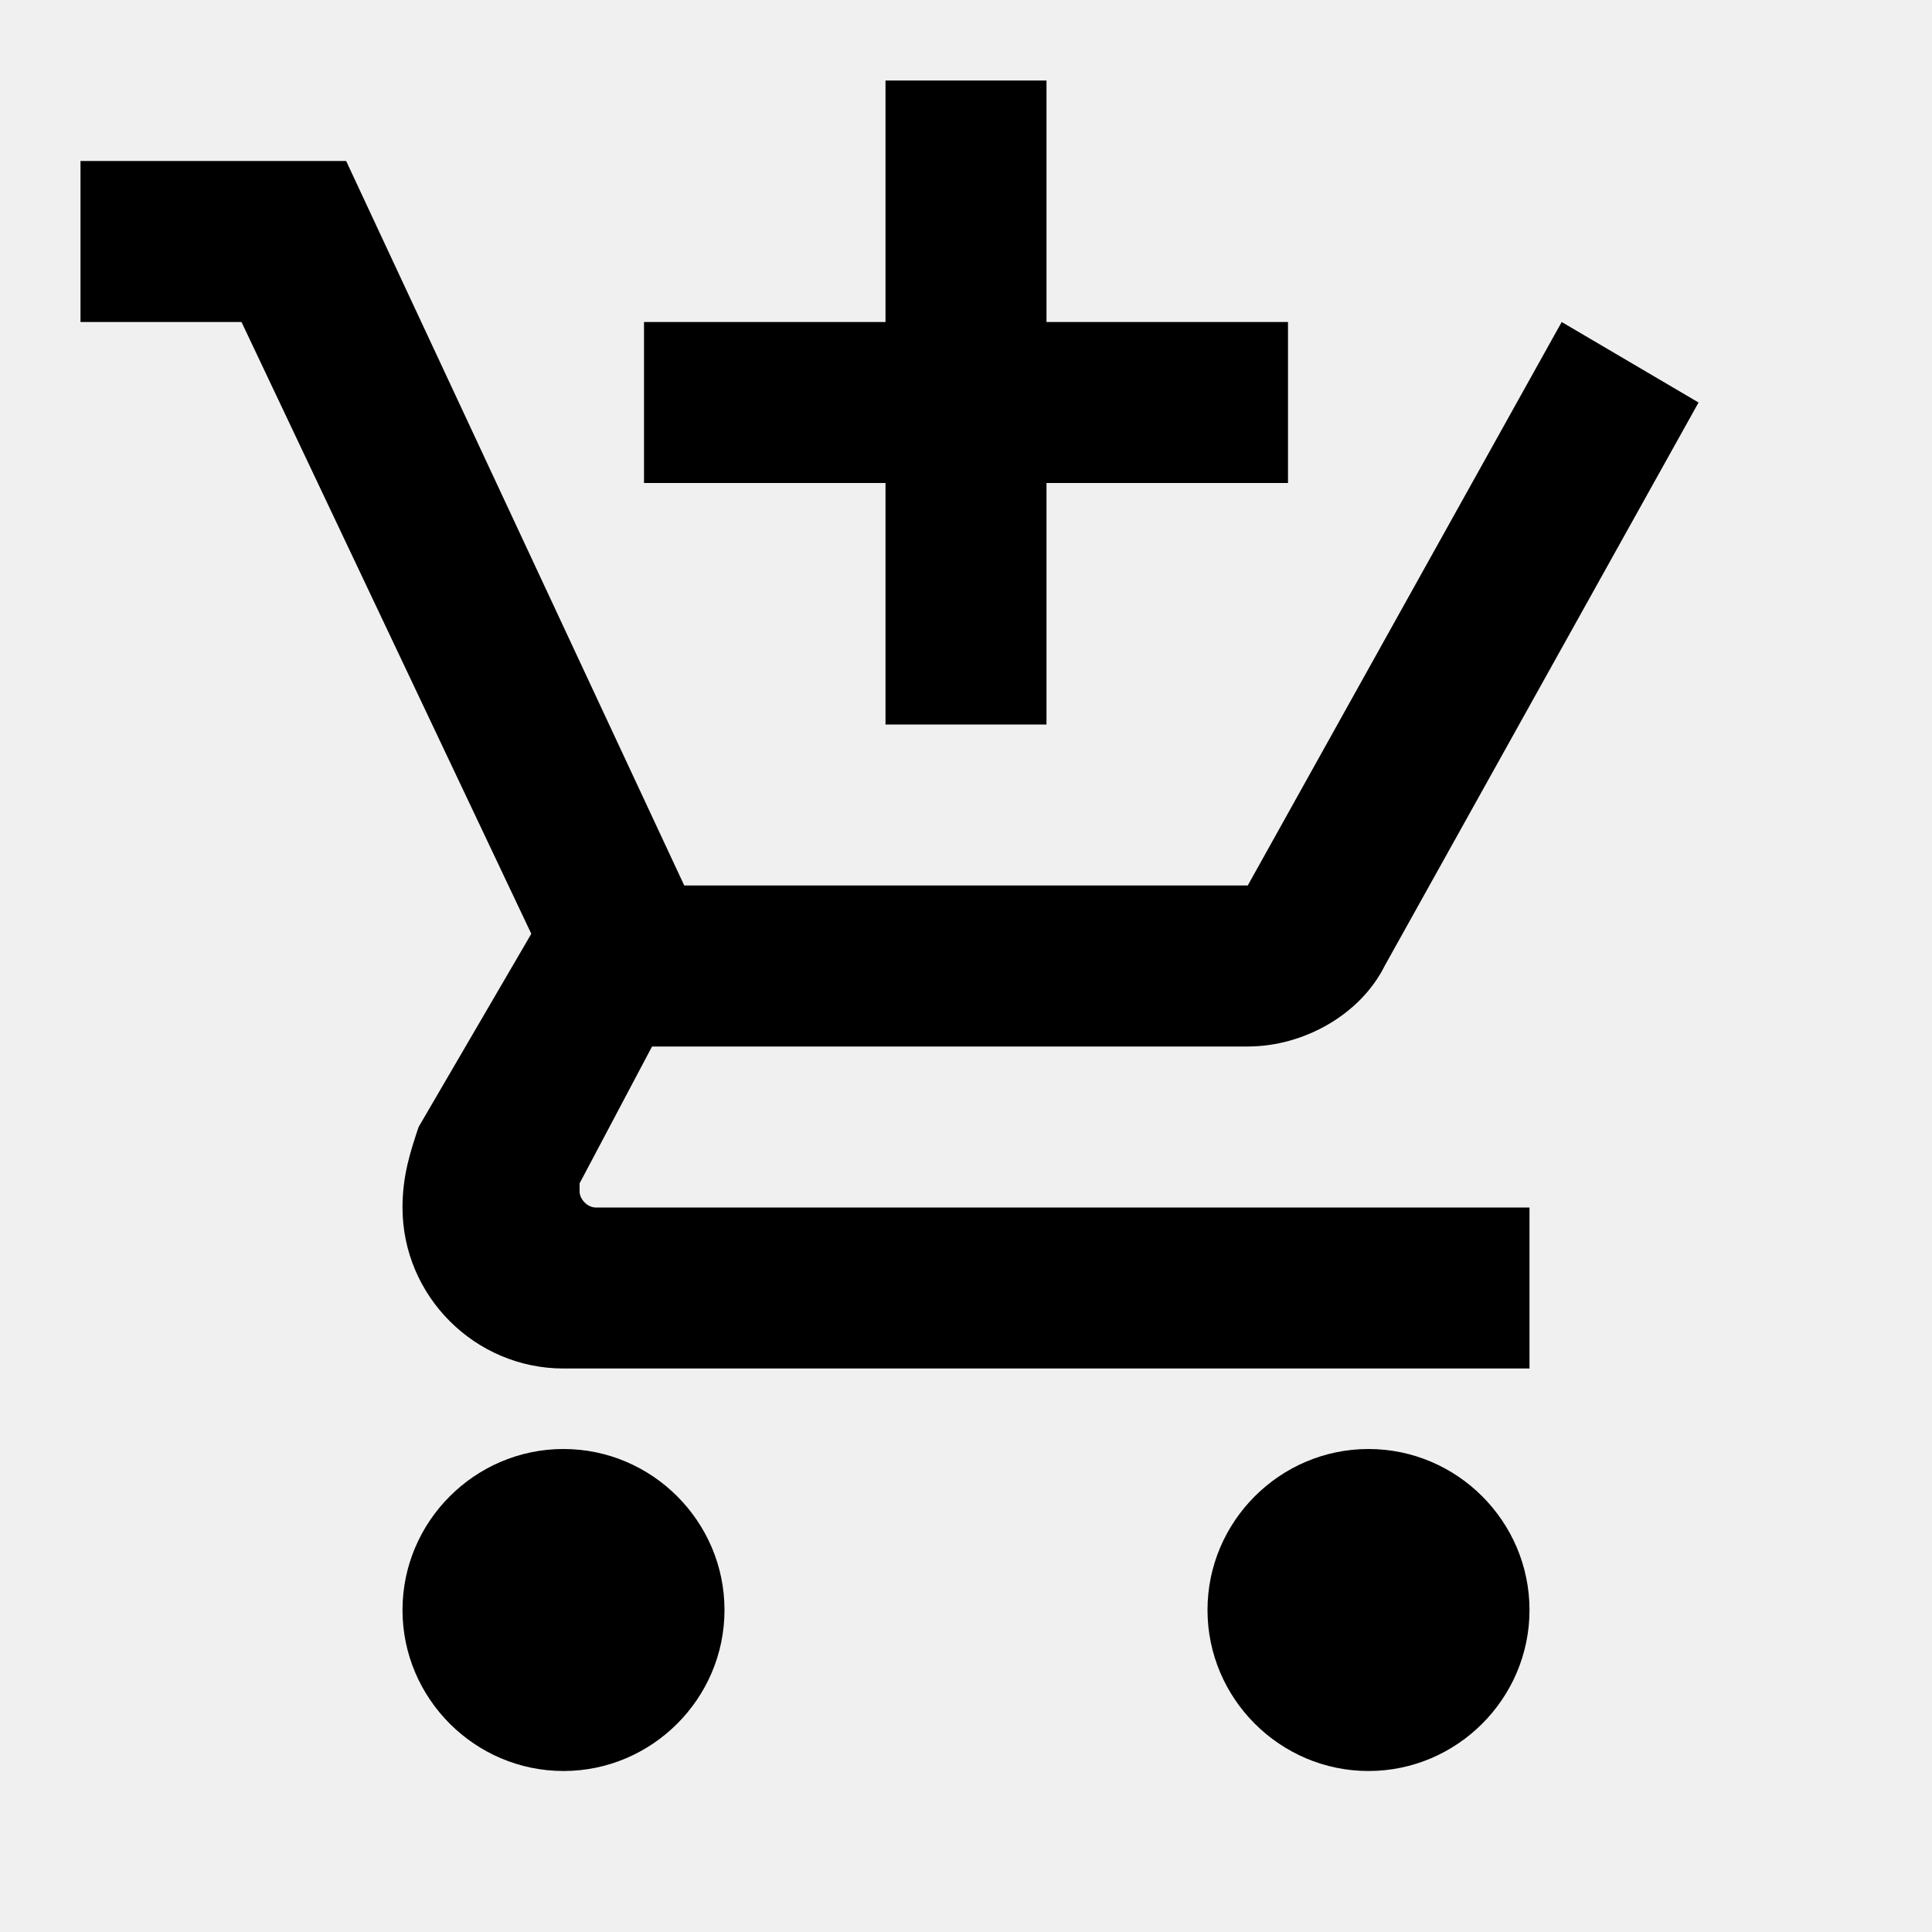
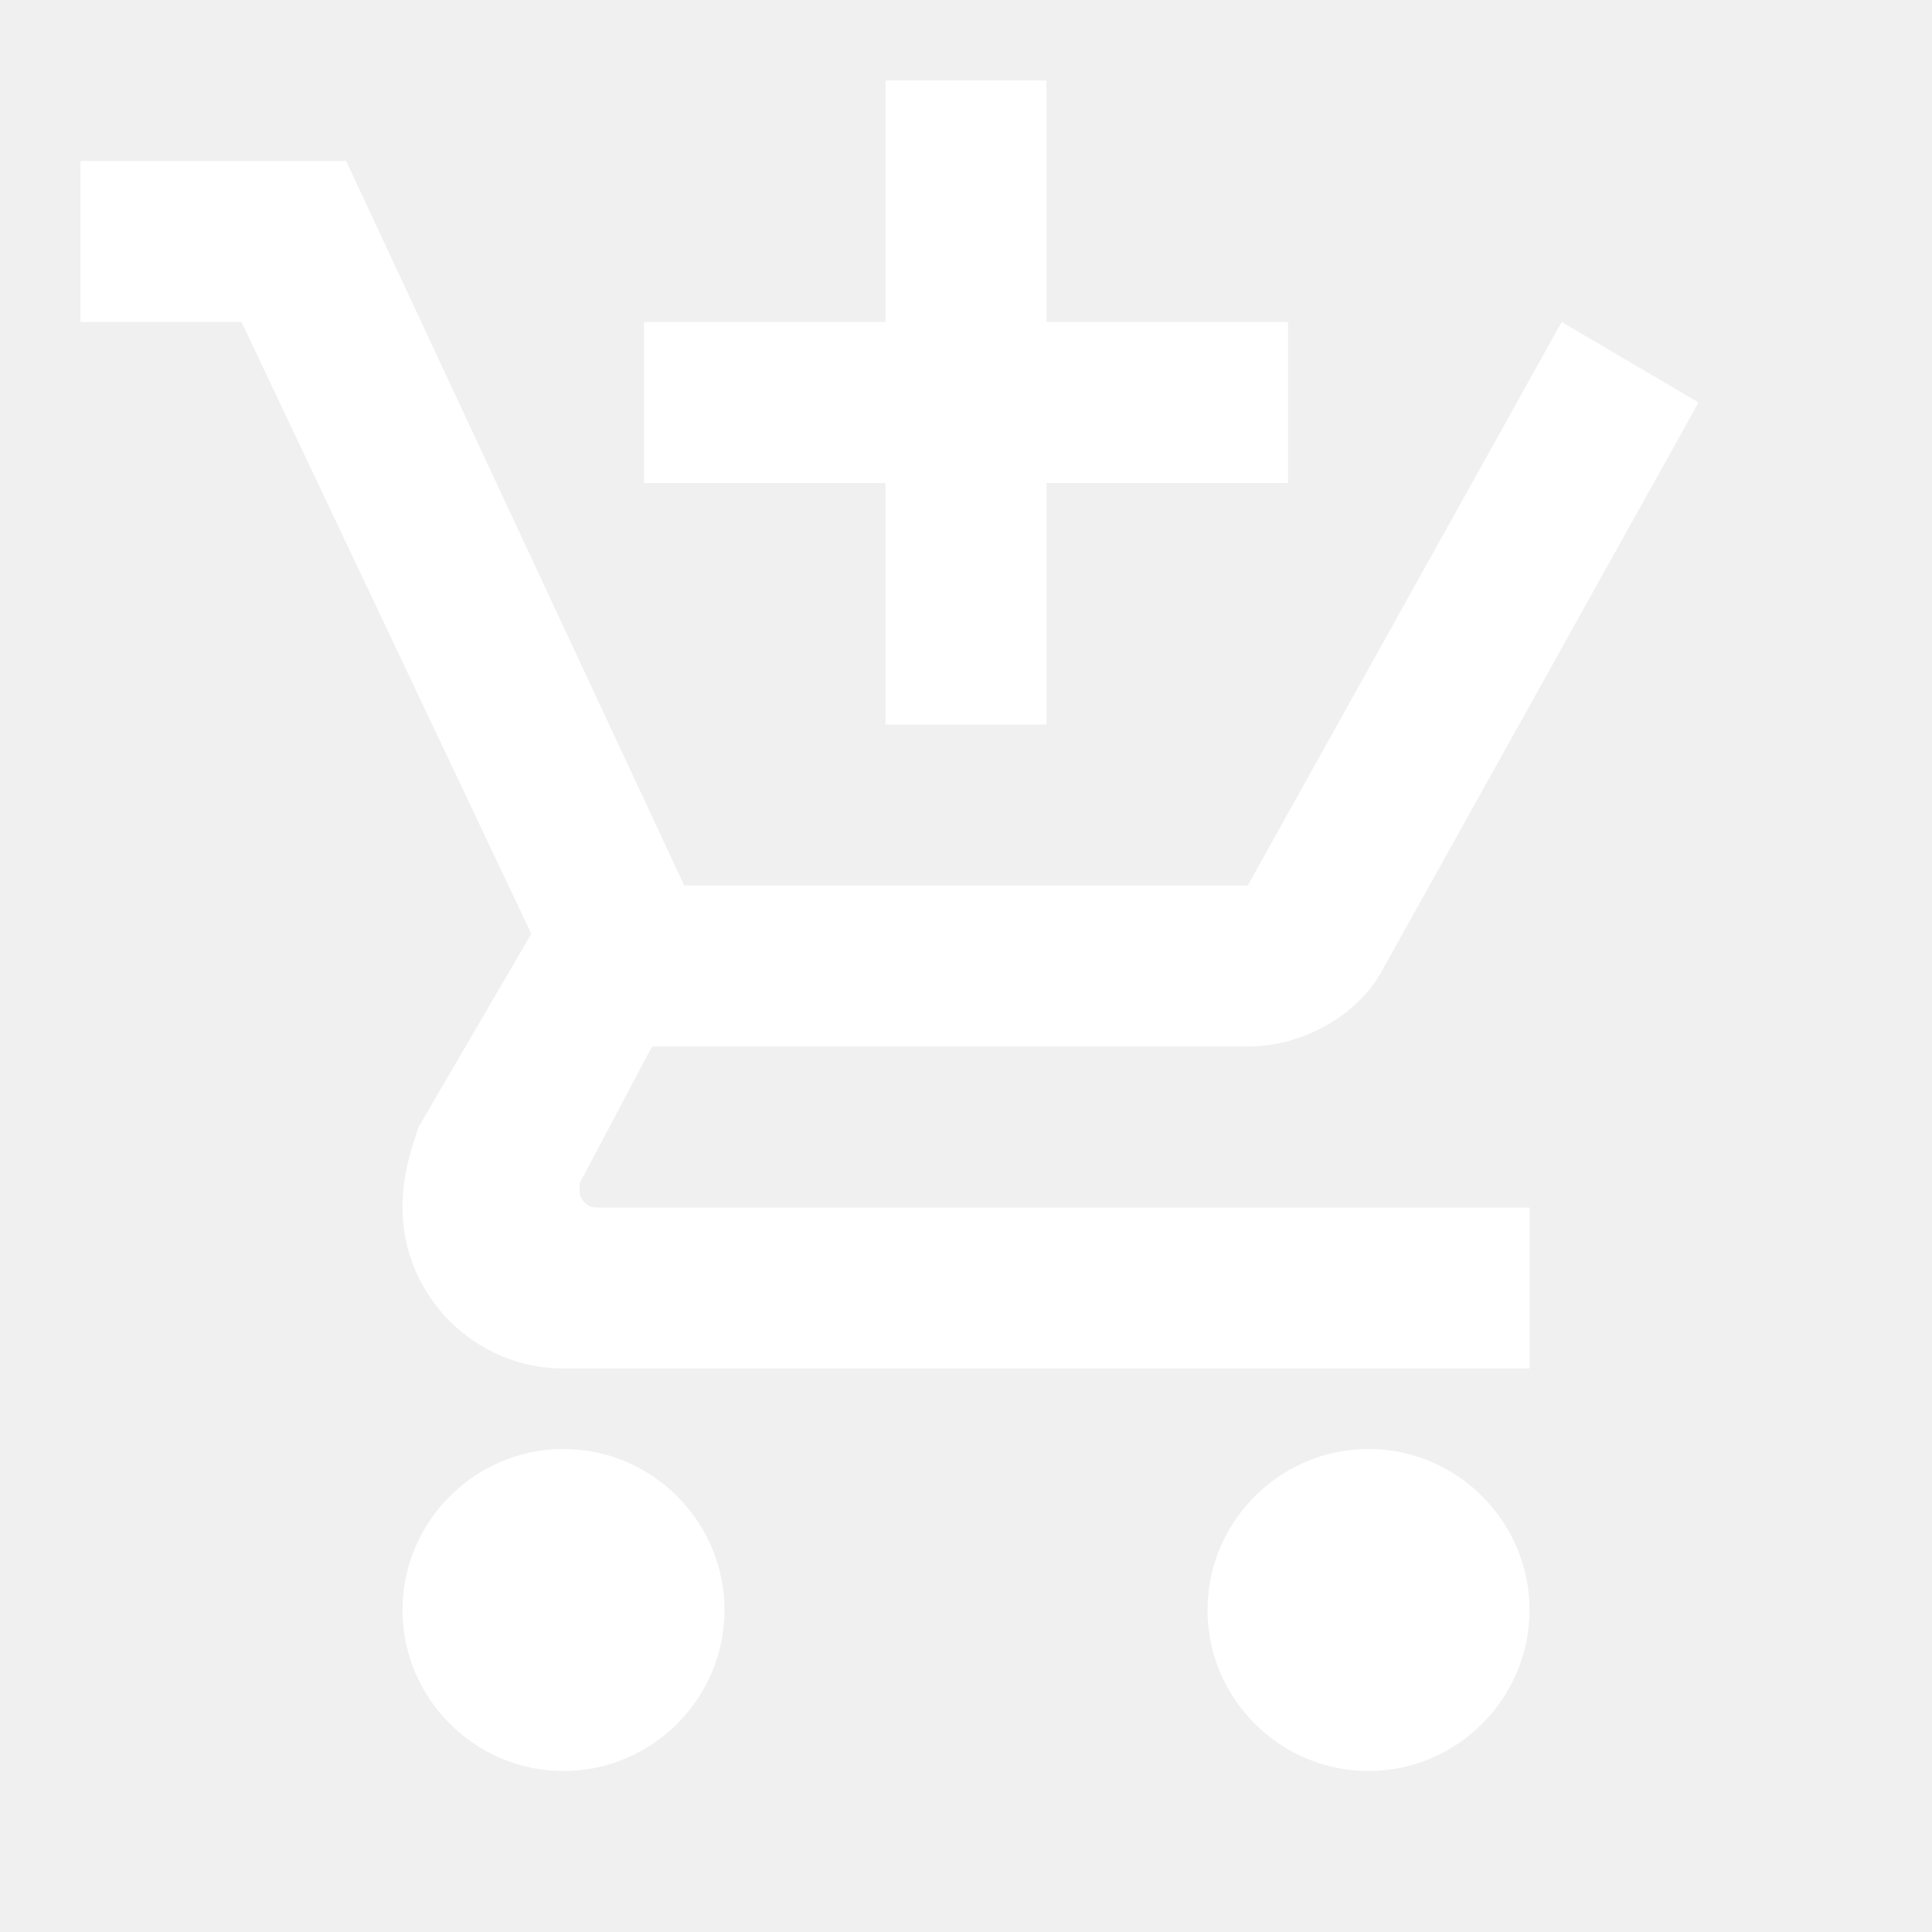
<svg xmlns="http://www.w3.org/2000/svg" viewBox="0 0 24 24">
-   <path d="M11 9H13V6H16V4H13V1H11V4H8V6H11M7 18C5.9 18 5 18.9 5 20S5.9 22 7 22 9 21.1 9 20 8.1 18 7 18M17 18C15.9 18 15 18.9 15 20S15.9 22 17 22 19 21.1 19 20 18.1 18 17 18M7.2 14.8V14.7L8.1 13H15.5C16.2 13 16.9 12.6 17.2 12L21.1 5L19.4 4L15.5 11H8.5L4.3 2H1V4H3L6.6 11.6L5.2 14C5.1 14.3 5 14.6 5 15C5 16.1 5.9 17 7 17H19V15H7.4C7.3 15 7.2 14.9 7.2 14.8Z" />
+   <path fill="#ffffff" d="M11 9H13V6H16V4H13V1H11V4H8V6H11M7 18C5.9 18 5 18.9 5 20S5.9 22 7 22 9 21.1 9 20 8.1 18 7 18M17 18C15.9 18 15 18.9 15 20S15.9 22 17 22 19 21.1 19 20 18.1 18 17 18M7.2 14.8V14.7L8.1 13H15.5C16.2 13 16.9 12.6 17.2 12L21.1 5L19.4 4L15.5 11H8.5L4.3 2H1V4H3L6.6 11.6L5.2 14C5.1 14.3 5 14.6 5 15C5 16.1 5.9 17 7 17H19V15H7.4C7.3 15 7.2 14.9 7.2 14.8Z" />
</svg>
